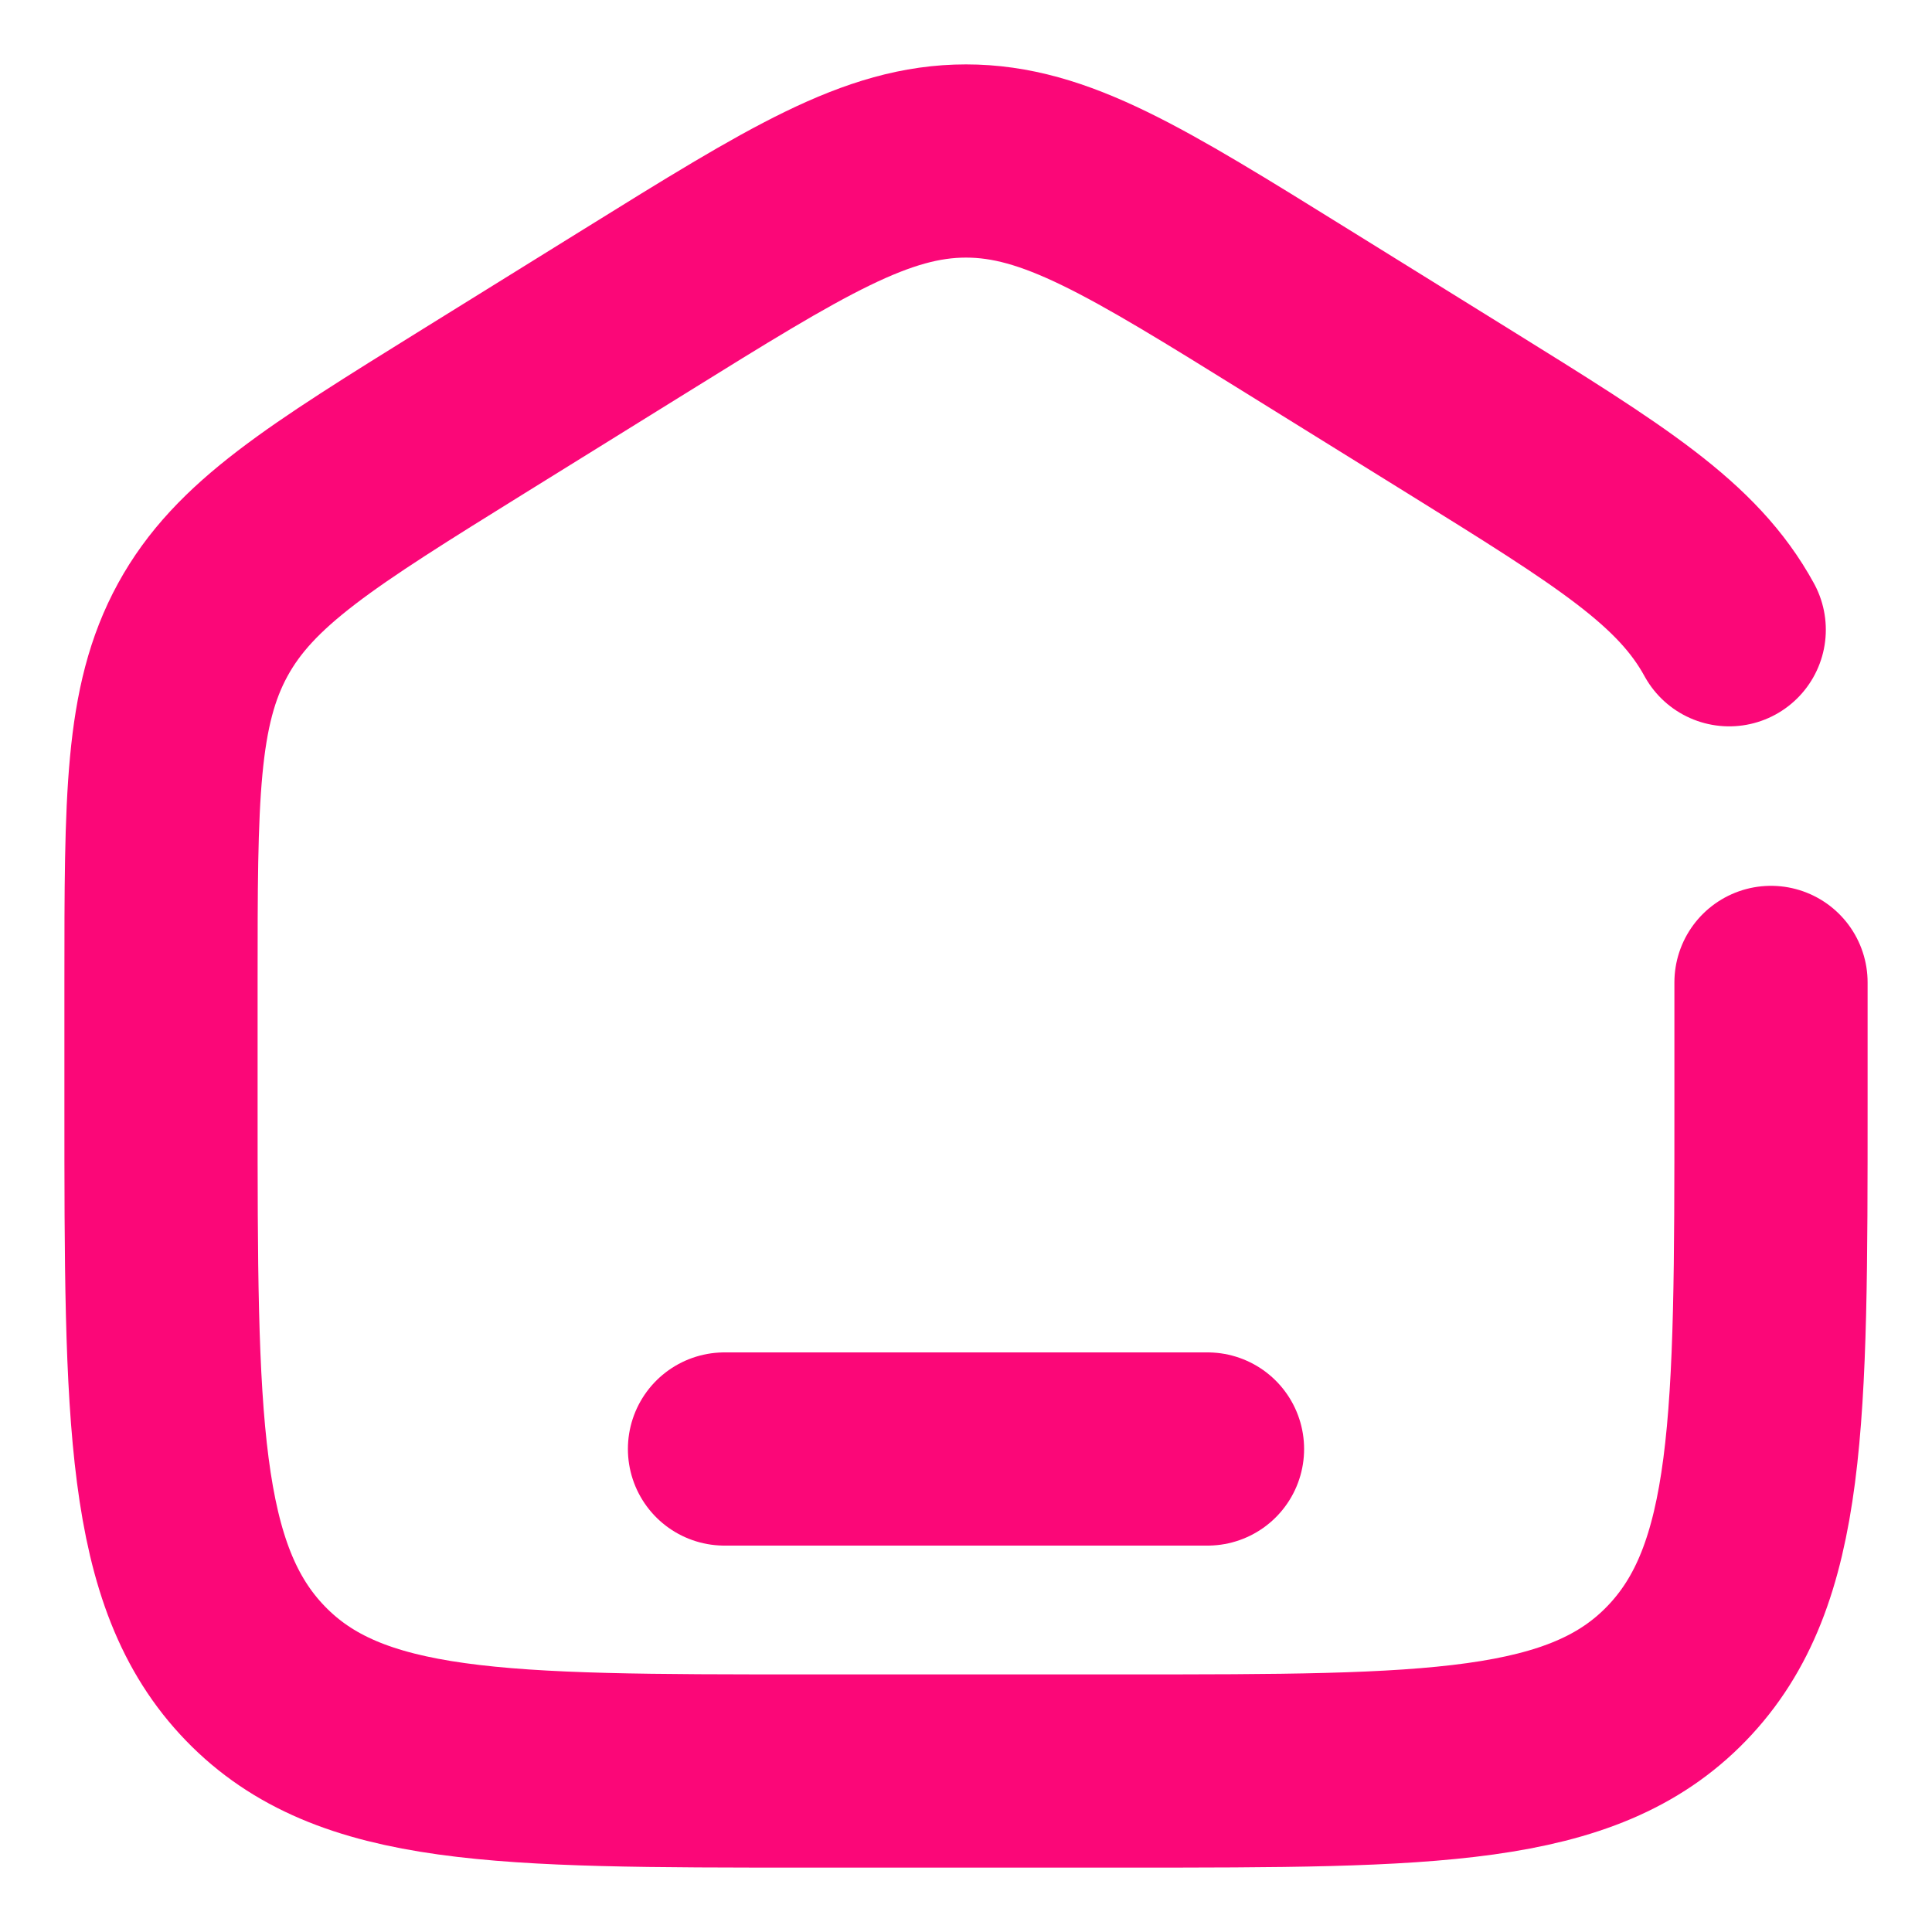
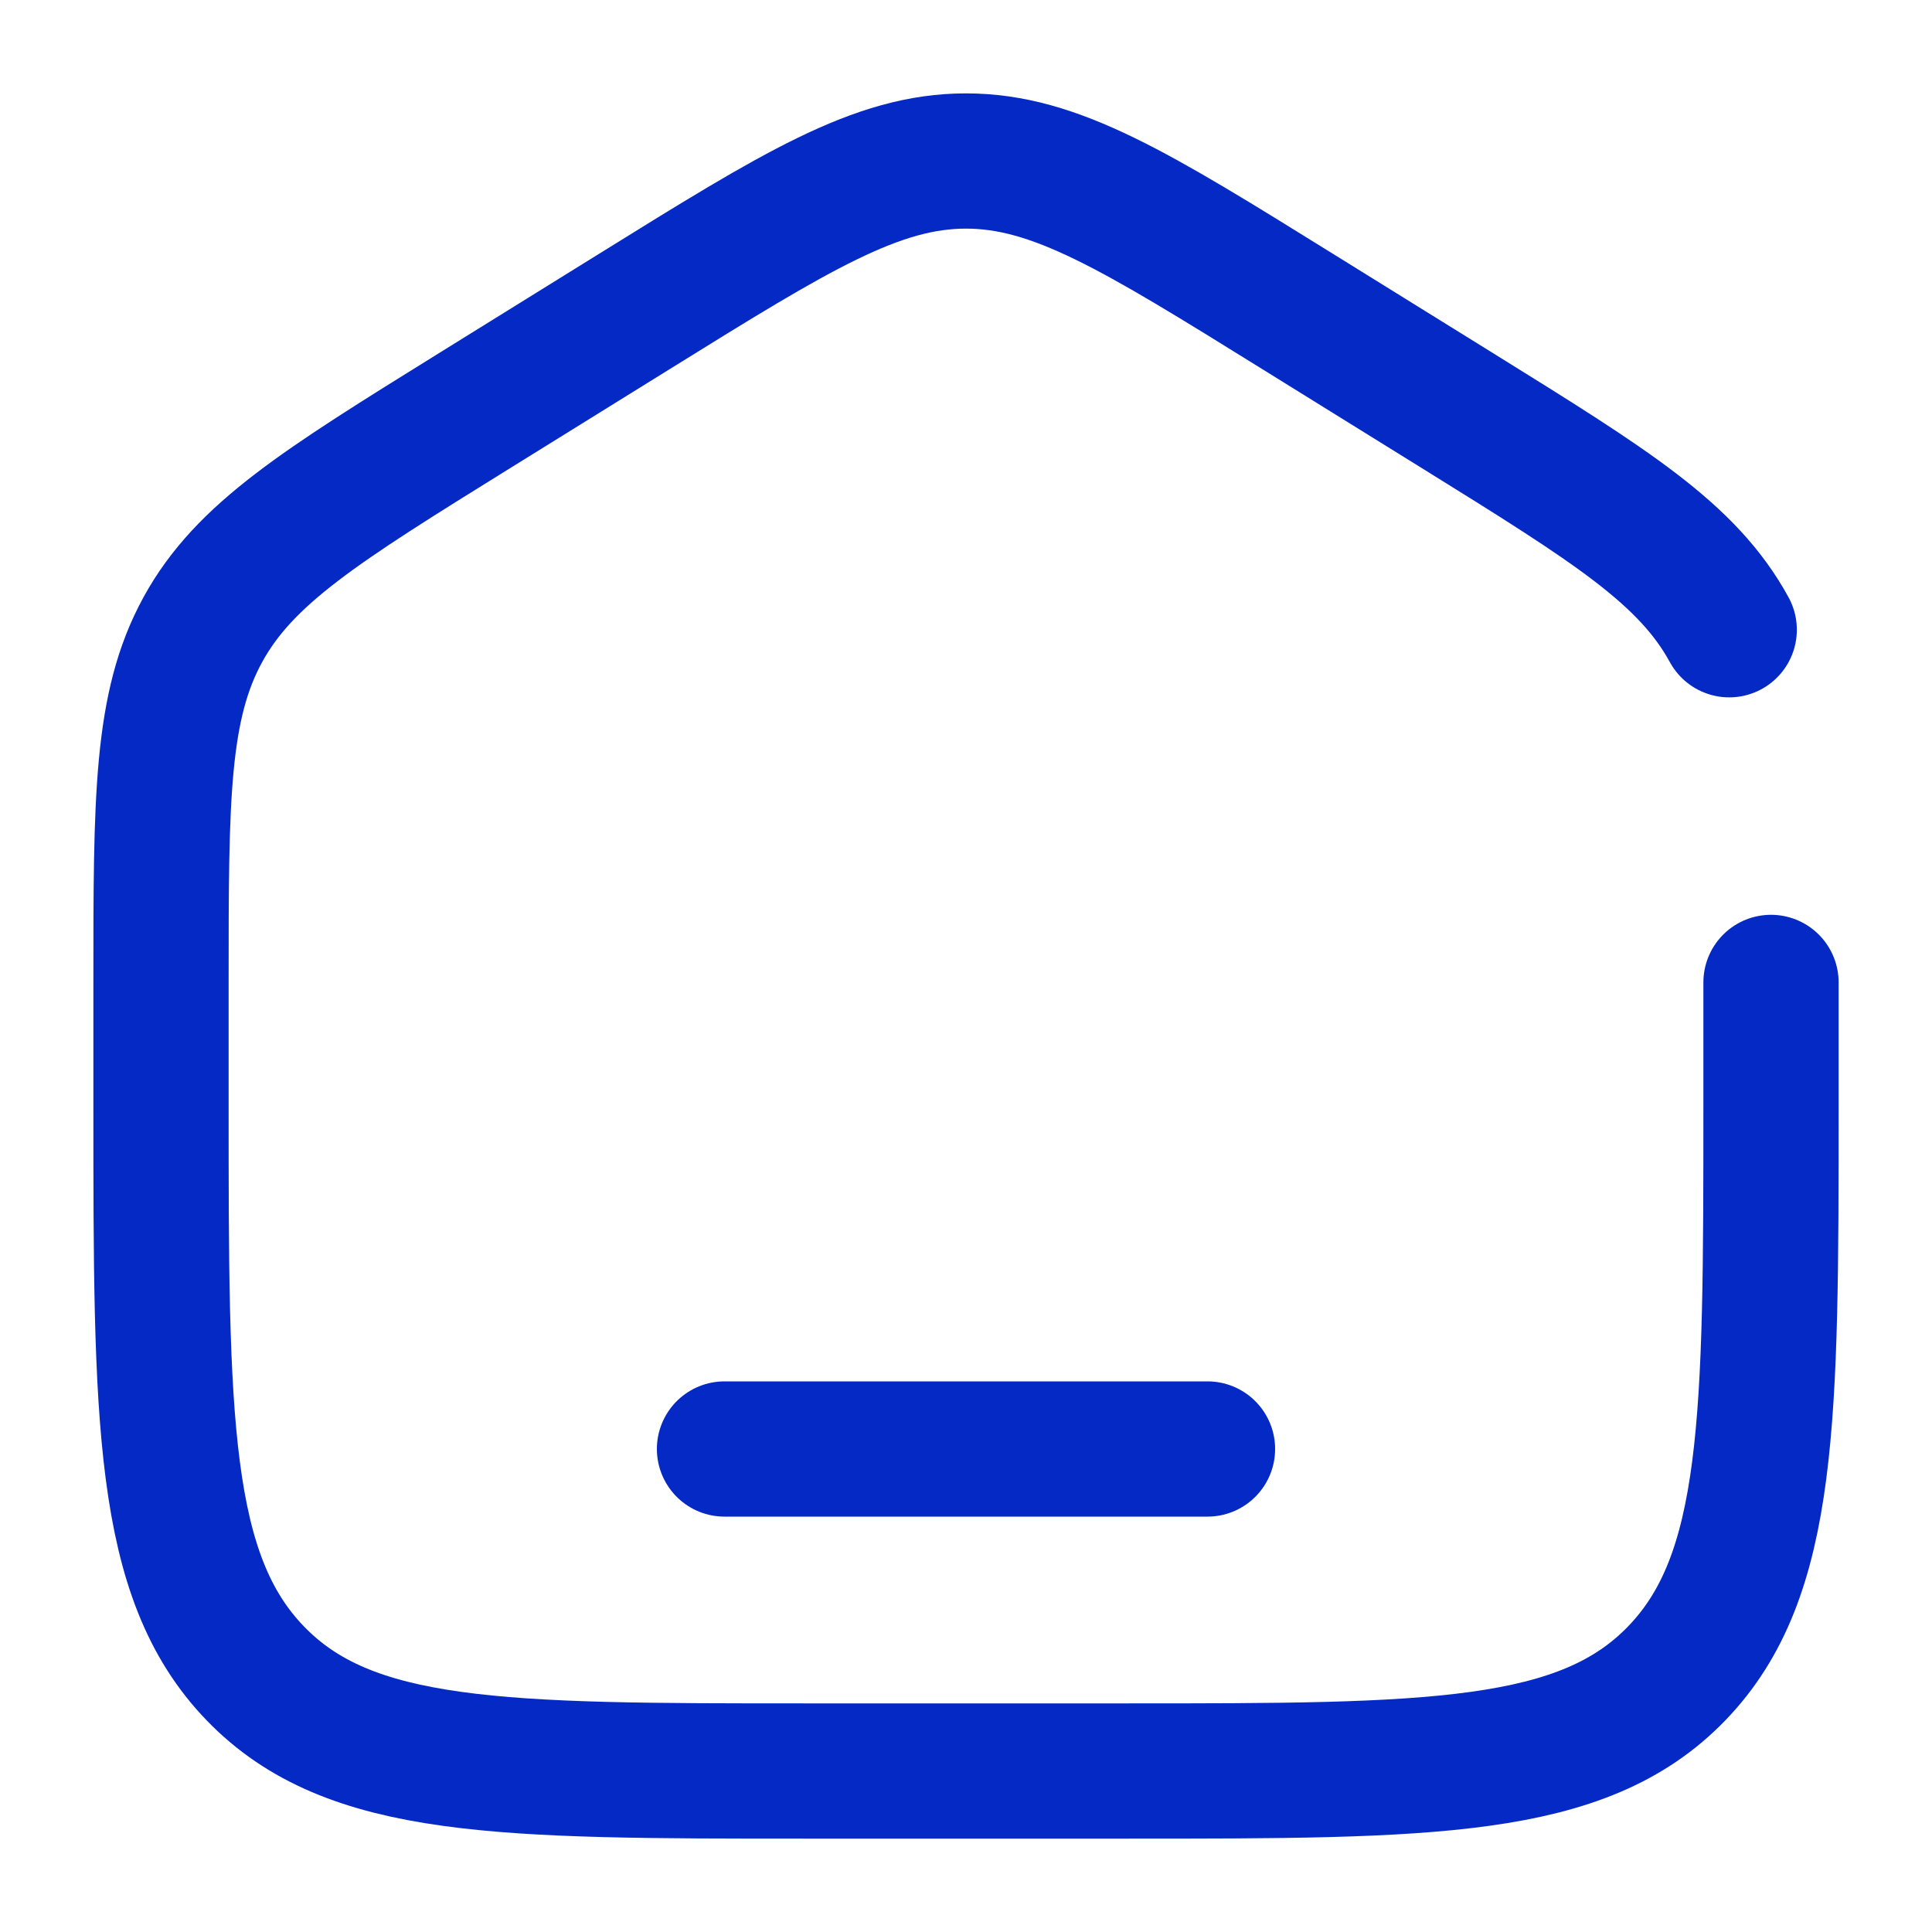
- <svg xmlns="http://www.w3.org/2000/svg" width="24px" height="24px" viewBox="0 0 24.00 24.00" fill="none">
+ <svg xmlns="http://www.w3.org/2000/svg" width="24px" height="24px" viewBox="0 0 24 24" fill="none">
  <g id="SVGRepo_bgCarrier" stroke-width="0" />
  <g id="SVGRepo_tracerCarrier" stroke-linecap="round" stroke-linejoin="round" />
  <g id="SVGRepo_iconCarrier">
-     <path d="M22 12.204V13.725C22 17.626 22 19.576 20.828 20.788C19.657 22 17.771 22 14 22H10C6.229 22 4.343 22 3.172 20.788C2 19.576 2 17.626 2 13.725V12.204C2 9.915 2 8.771 2.519 7.823C3.038 6.874 3.987 6.286 5.884 5.108L7.884 3.867C9.889 2.622 10.892 2 12 2C13.108 2 14.111 2.622 16.116 3.867L18.116 5.108C20.013 6.286 20.962 6.874 21.481 7.823" stroke="#fb0778" stroke-width="2.4" stroke-linecap="round" />
-     <path d="M15 18H9" stroke="#fb0778" stroke-width="2.4" stroke-linecap="round" />
+     <path d="M22 12.204V13.725C22 17.626 22 19.576 20.828 20.788C19.657 22 17.771 22 14 22H10C6.229 22 4.343 22 3.172 20.788C2 19.576 2 17.626 2 13.725V12.204C2 9.915 2 8.771 2.519 7.823C3.038 6.874 3.987 6.286 5.884 5.108L7.884 3.867C9.889 2.622 10.892 2 12 2C13.108 2 14.111 2.622 16.116 3.867L18.116 5.108C20.013 6.286 20.962 6.874 21.481 7.823" stroke="#0529c5" stroke-width="1.68" stroke-linecap="round" />
+     <path d="M15 18H9" stroke="#0529c5" stroke-width="1.68" stroke-linecap="round" />
  </g>
</svg>
